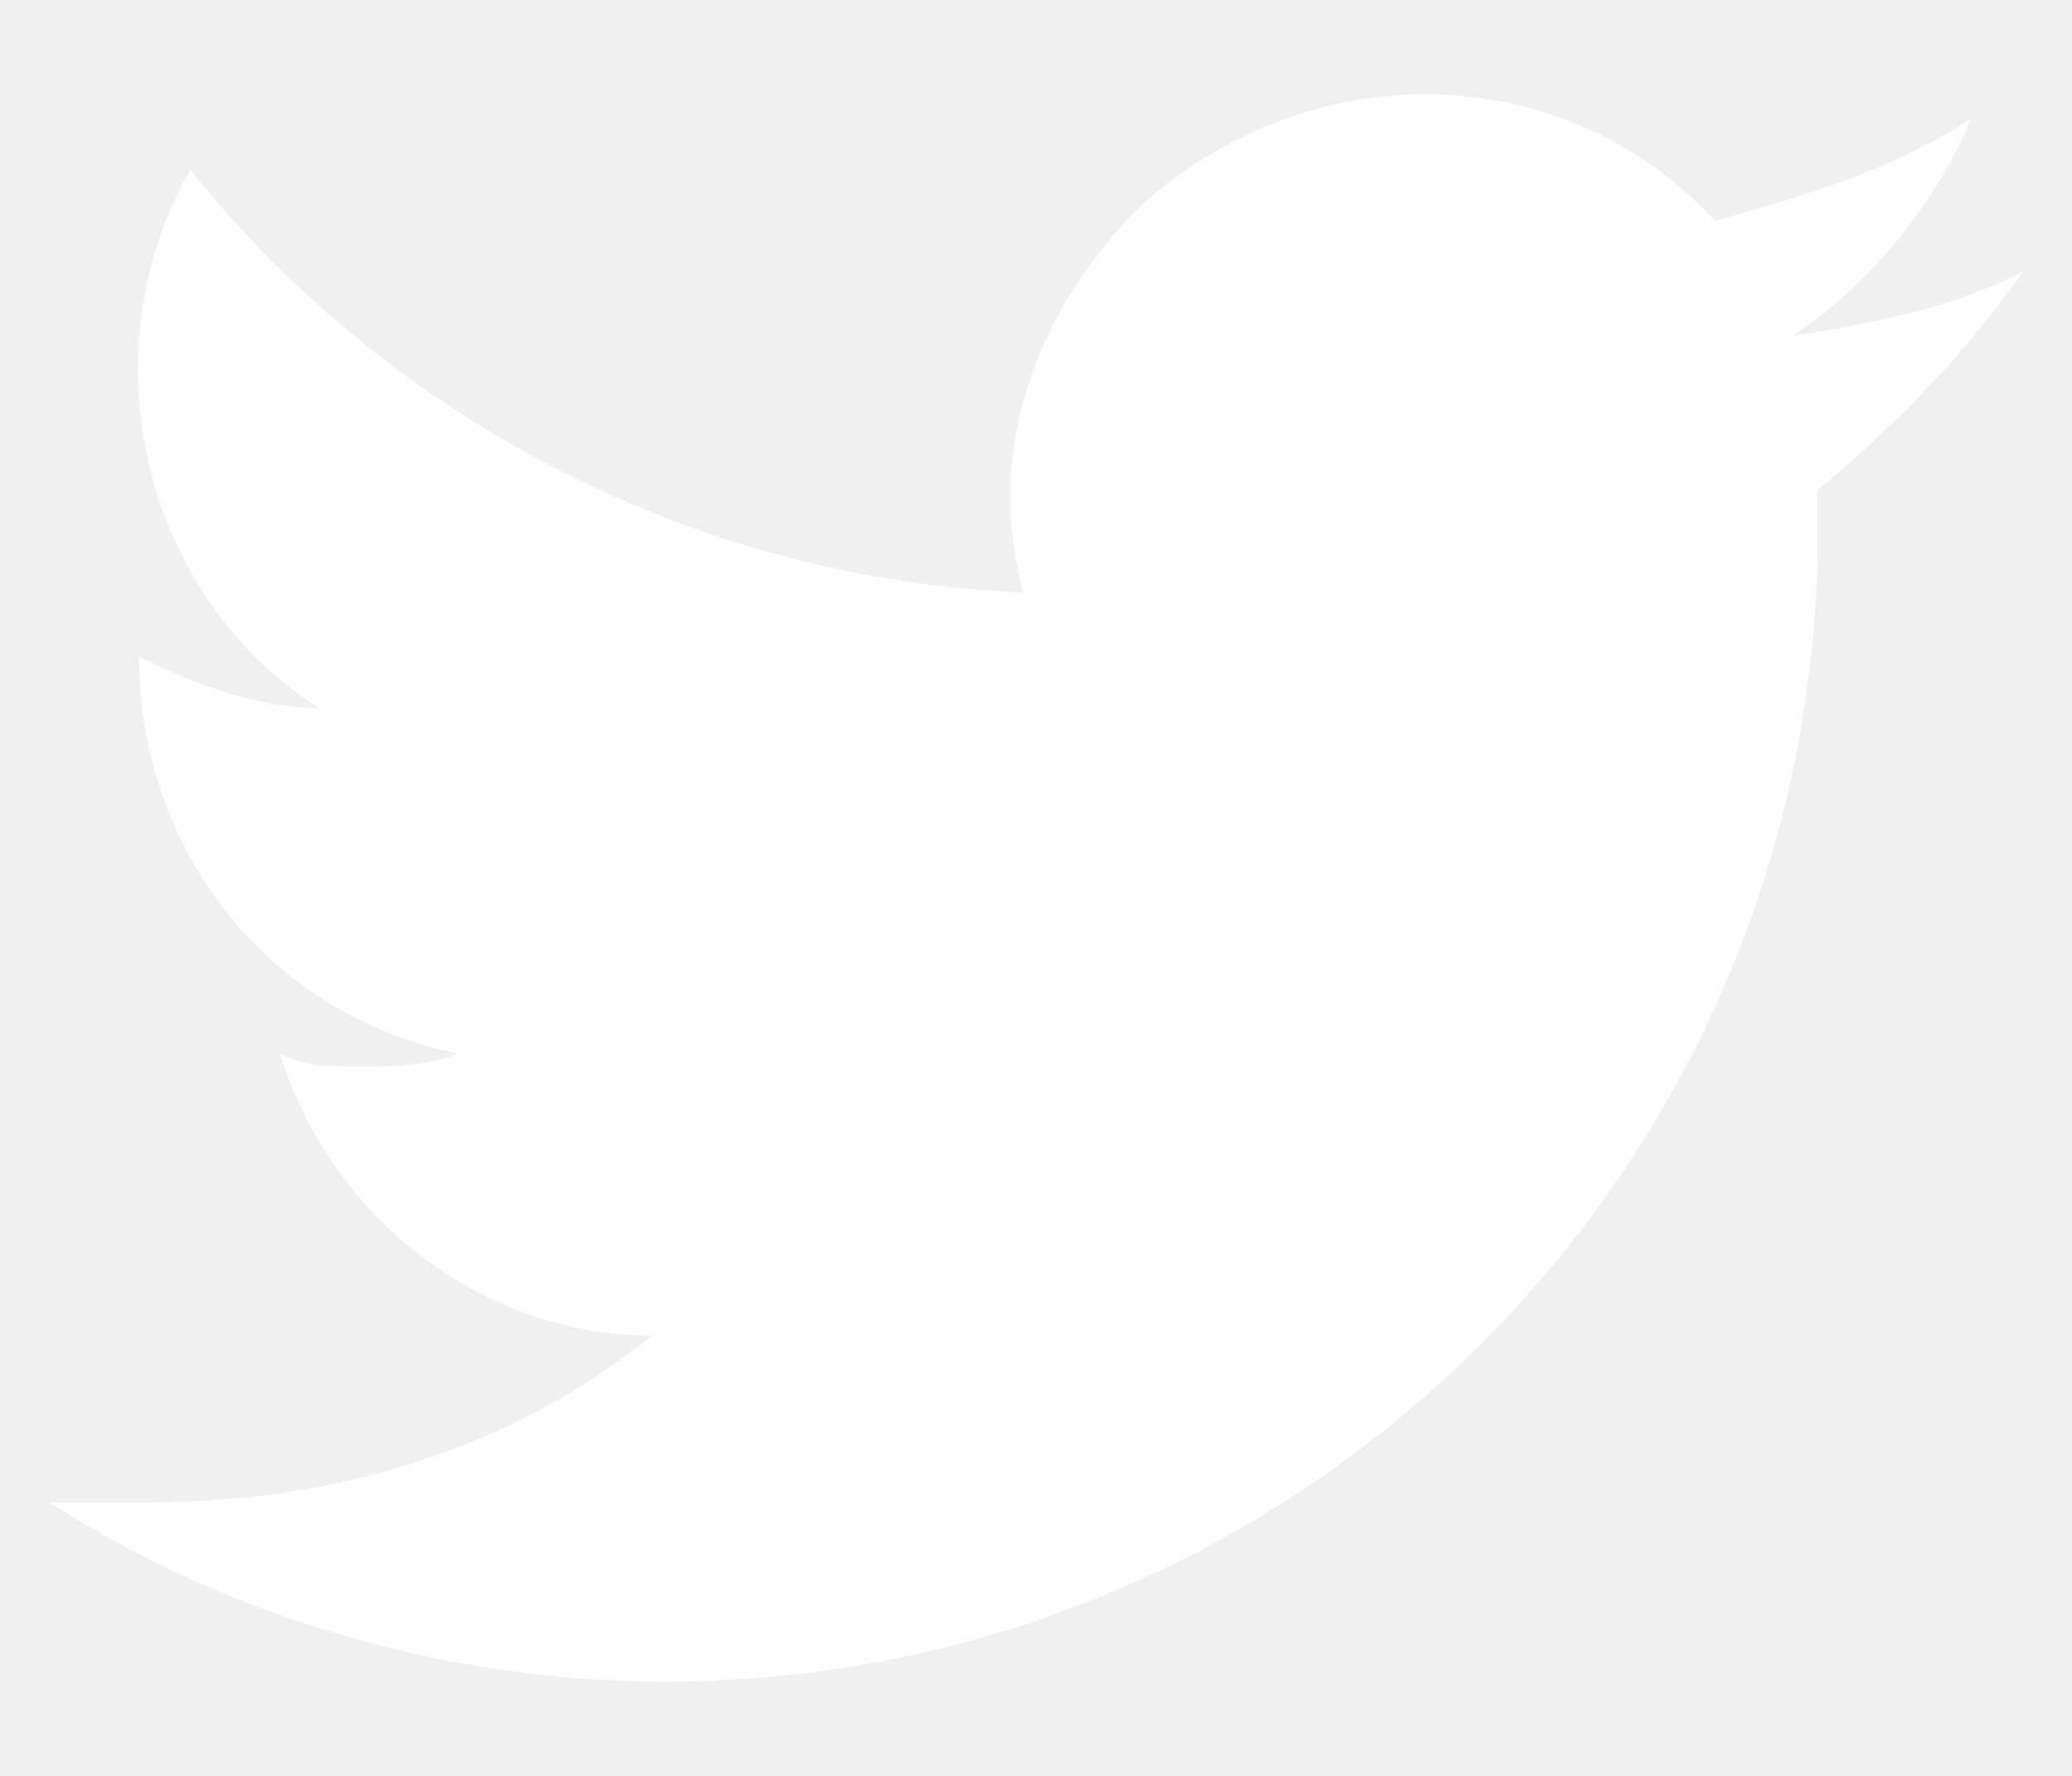
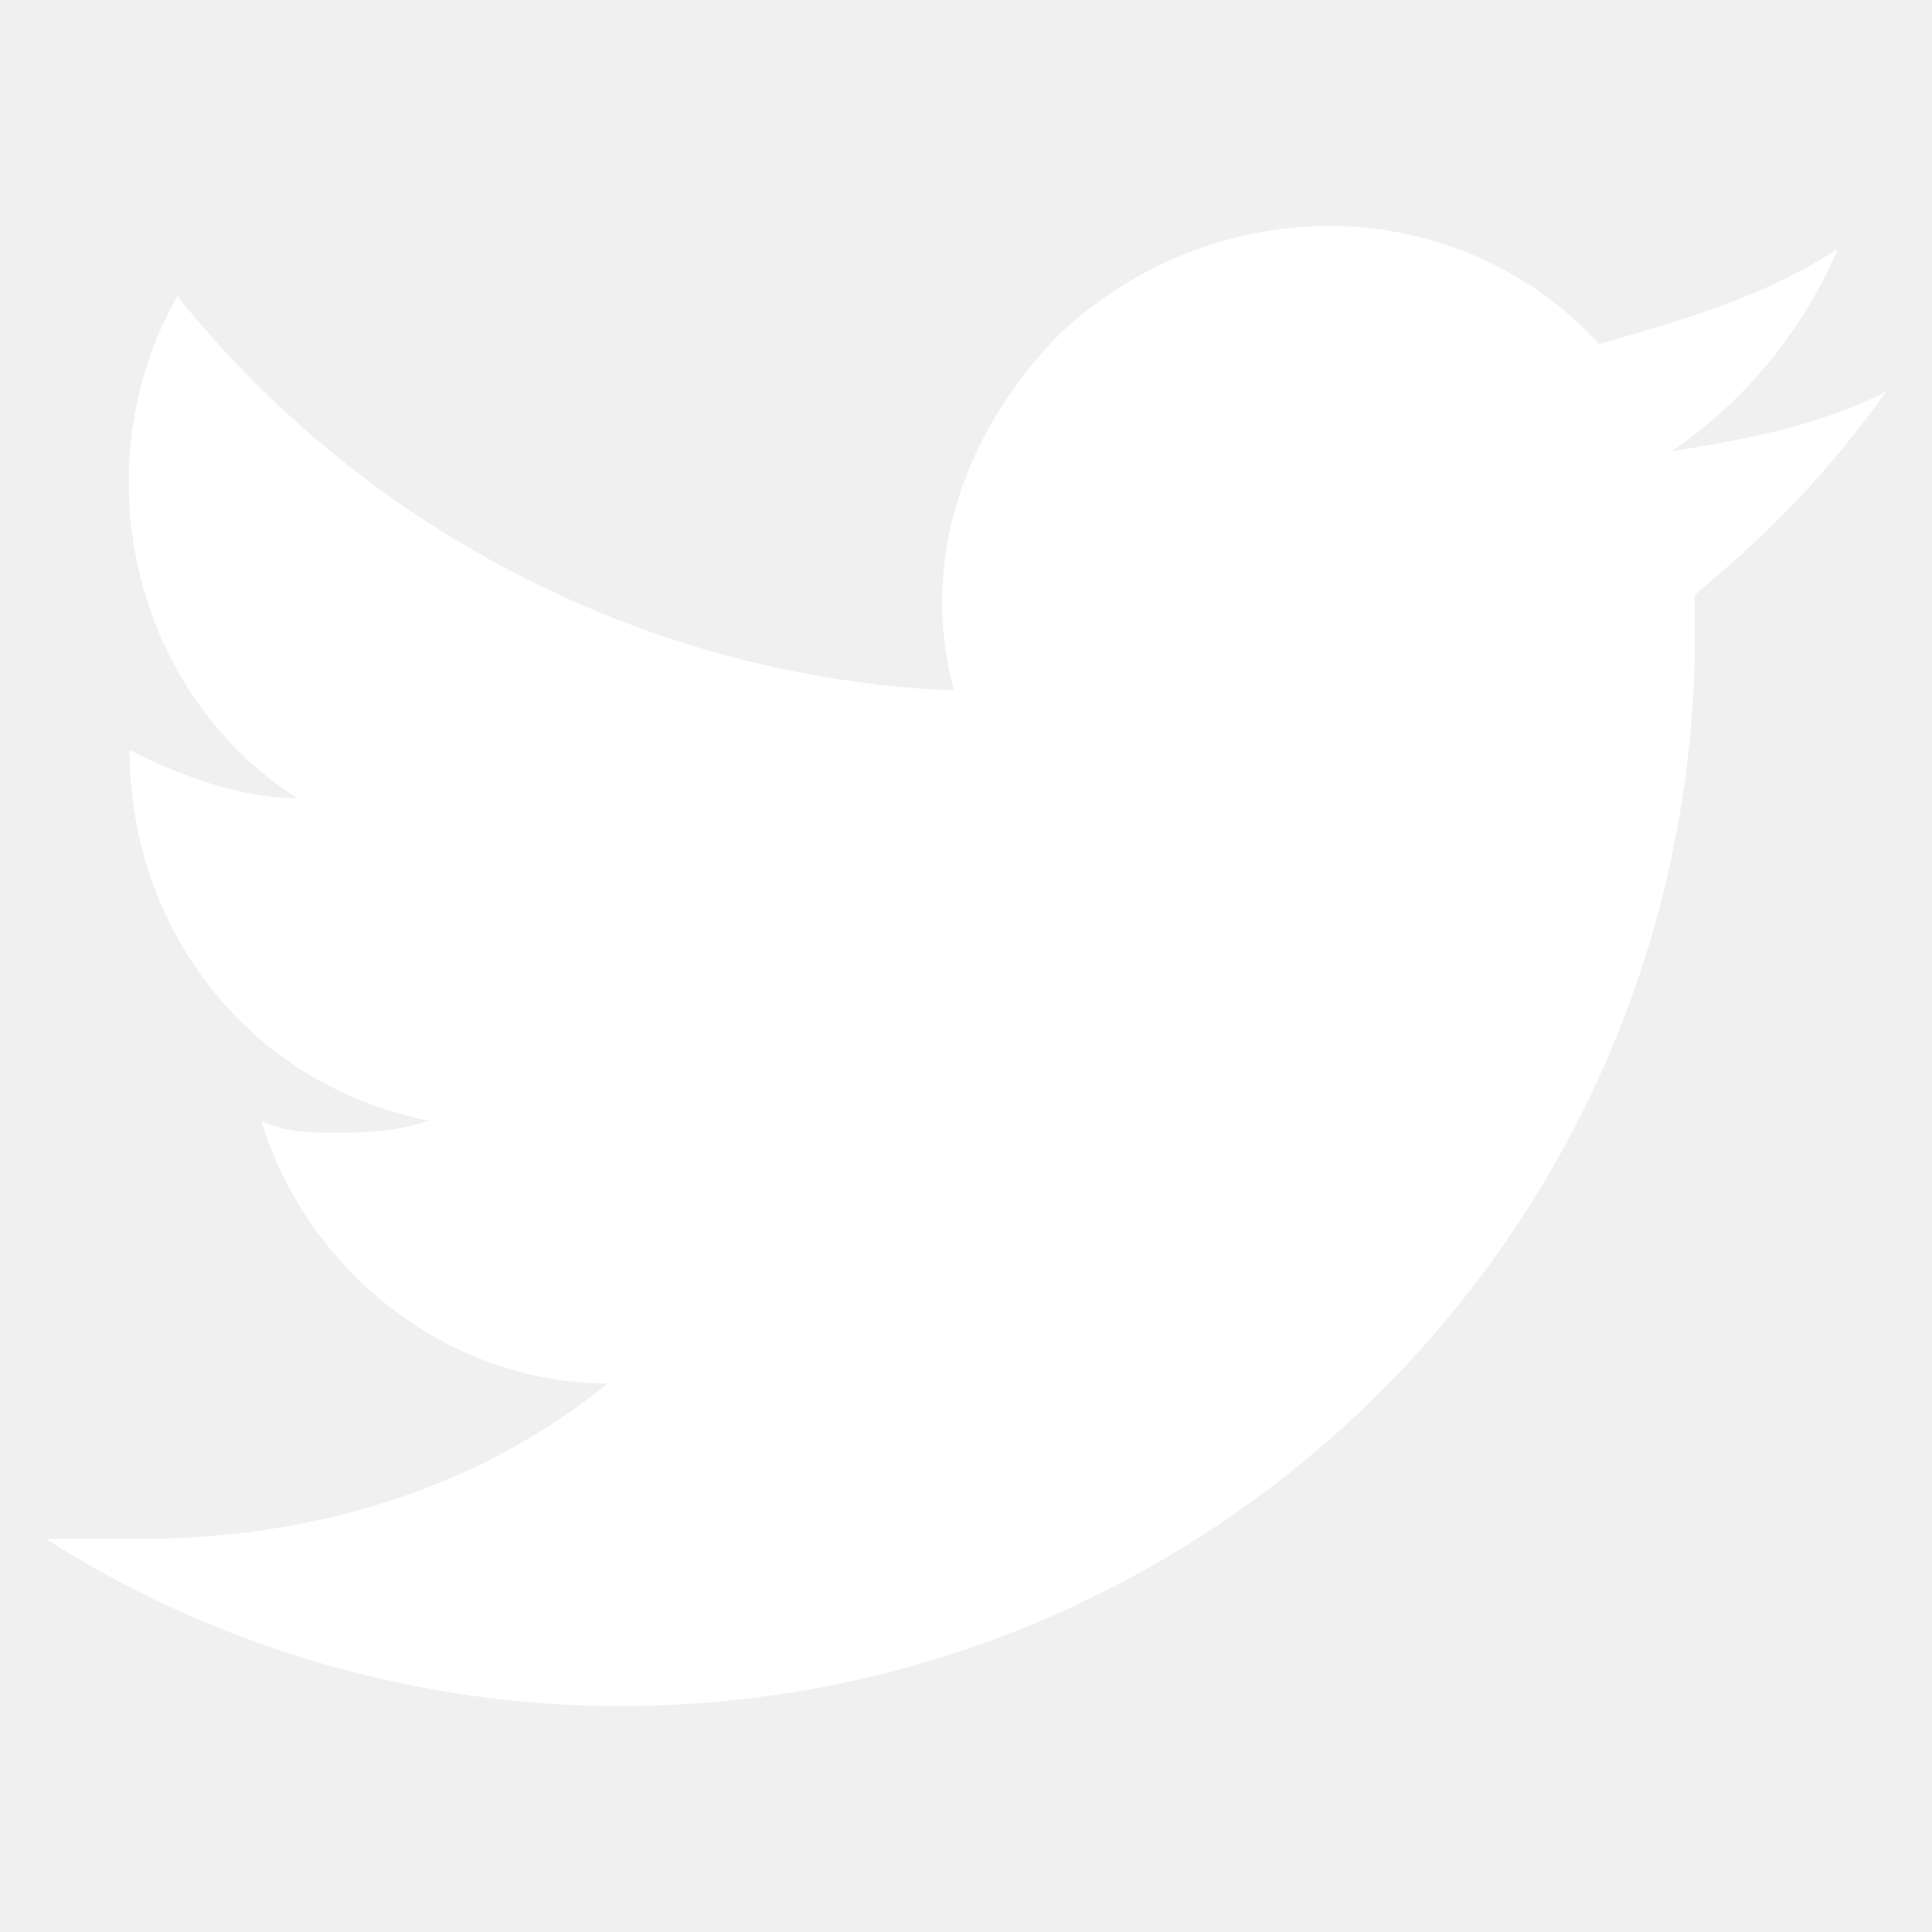
- <svg xmlns="http://www.w3.org/2000/svg" width="14px" height="12px" viewBox="0 0 14 12" version="1.1">
+ <svg xmlns="http://www.w3.org/2000/svg" width="16px" height="16px" viewBox="0 0 14 12" version="1.1">
  <g id="Symbols" stroke="none" stroke-width="1" fill="none" fill-rule="evenodd">
    <g id="Global-/-footer-/-not-sigend-in-/-Desktop" transform="translate(-830, -126)" fill="#FFFFFF" fill-rule="nonzero">
      <g id="Group" transform="translate(596, 124)">
        <g id="Icon-/-Social-links-/-Twitter" transform="translate(234, 2)">
          <path d="M13.667,1.839 C13.147,2.099 12.628,2.185 12.108,2.272 C12.628,1.925 13.061,1.406 13.32,0.8 C12.801,1.146 12.195,1.319 11.589,1.493 C10.55,0.367 8.818,0.367 7.693,1.406 L7.693,1.406 C7,2.099 6.654,3.051 6.913,4.003 C4.749,3.917 2.671,2.878 1.286,1.146 C0.593,2.358 0.939,4.003 2.152,4.783 C1.719,4.783 1.286,4.609 0.939,4.436 L0.939,4.436 C0.939,5.735 1.805,6.861 3.104,7.12 C2.844,7.207 2.671,7.207 2.411,7.207 C2.238,7.207 2.065,7.207 1.892,7.12 C2.238,8.246 3.277,9.025 4.403,9.025 C3.45,9.804 2.238,10.151 1.026,10.151 L0.333,10.151 C1.545,10.93 3.017,11.363 4.489,11.363 C8.732,11.363 12.195,7.986 12.281,3.744 L12.281,3.311 C12.801,2.878 13.234,2.445 13.667,1.839 Z" id="Twitter" />
        </g>
      </g>
    </g>
  </g>
</svg>
